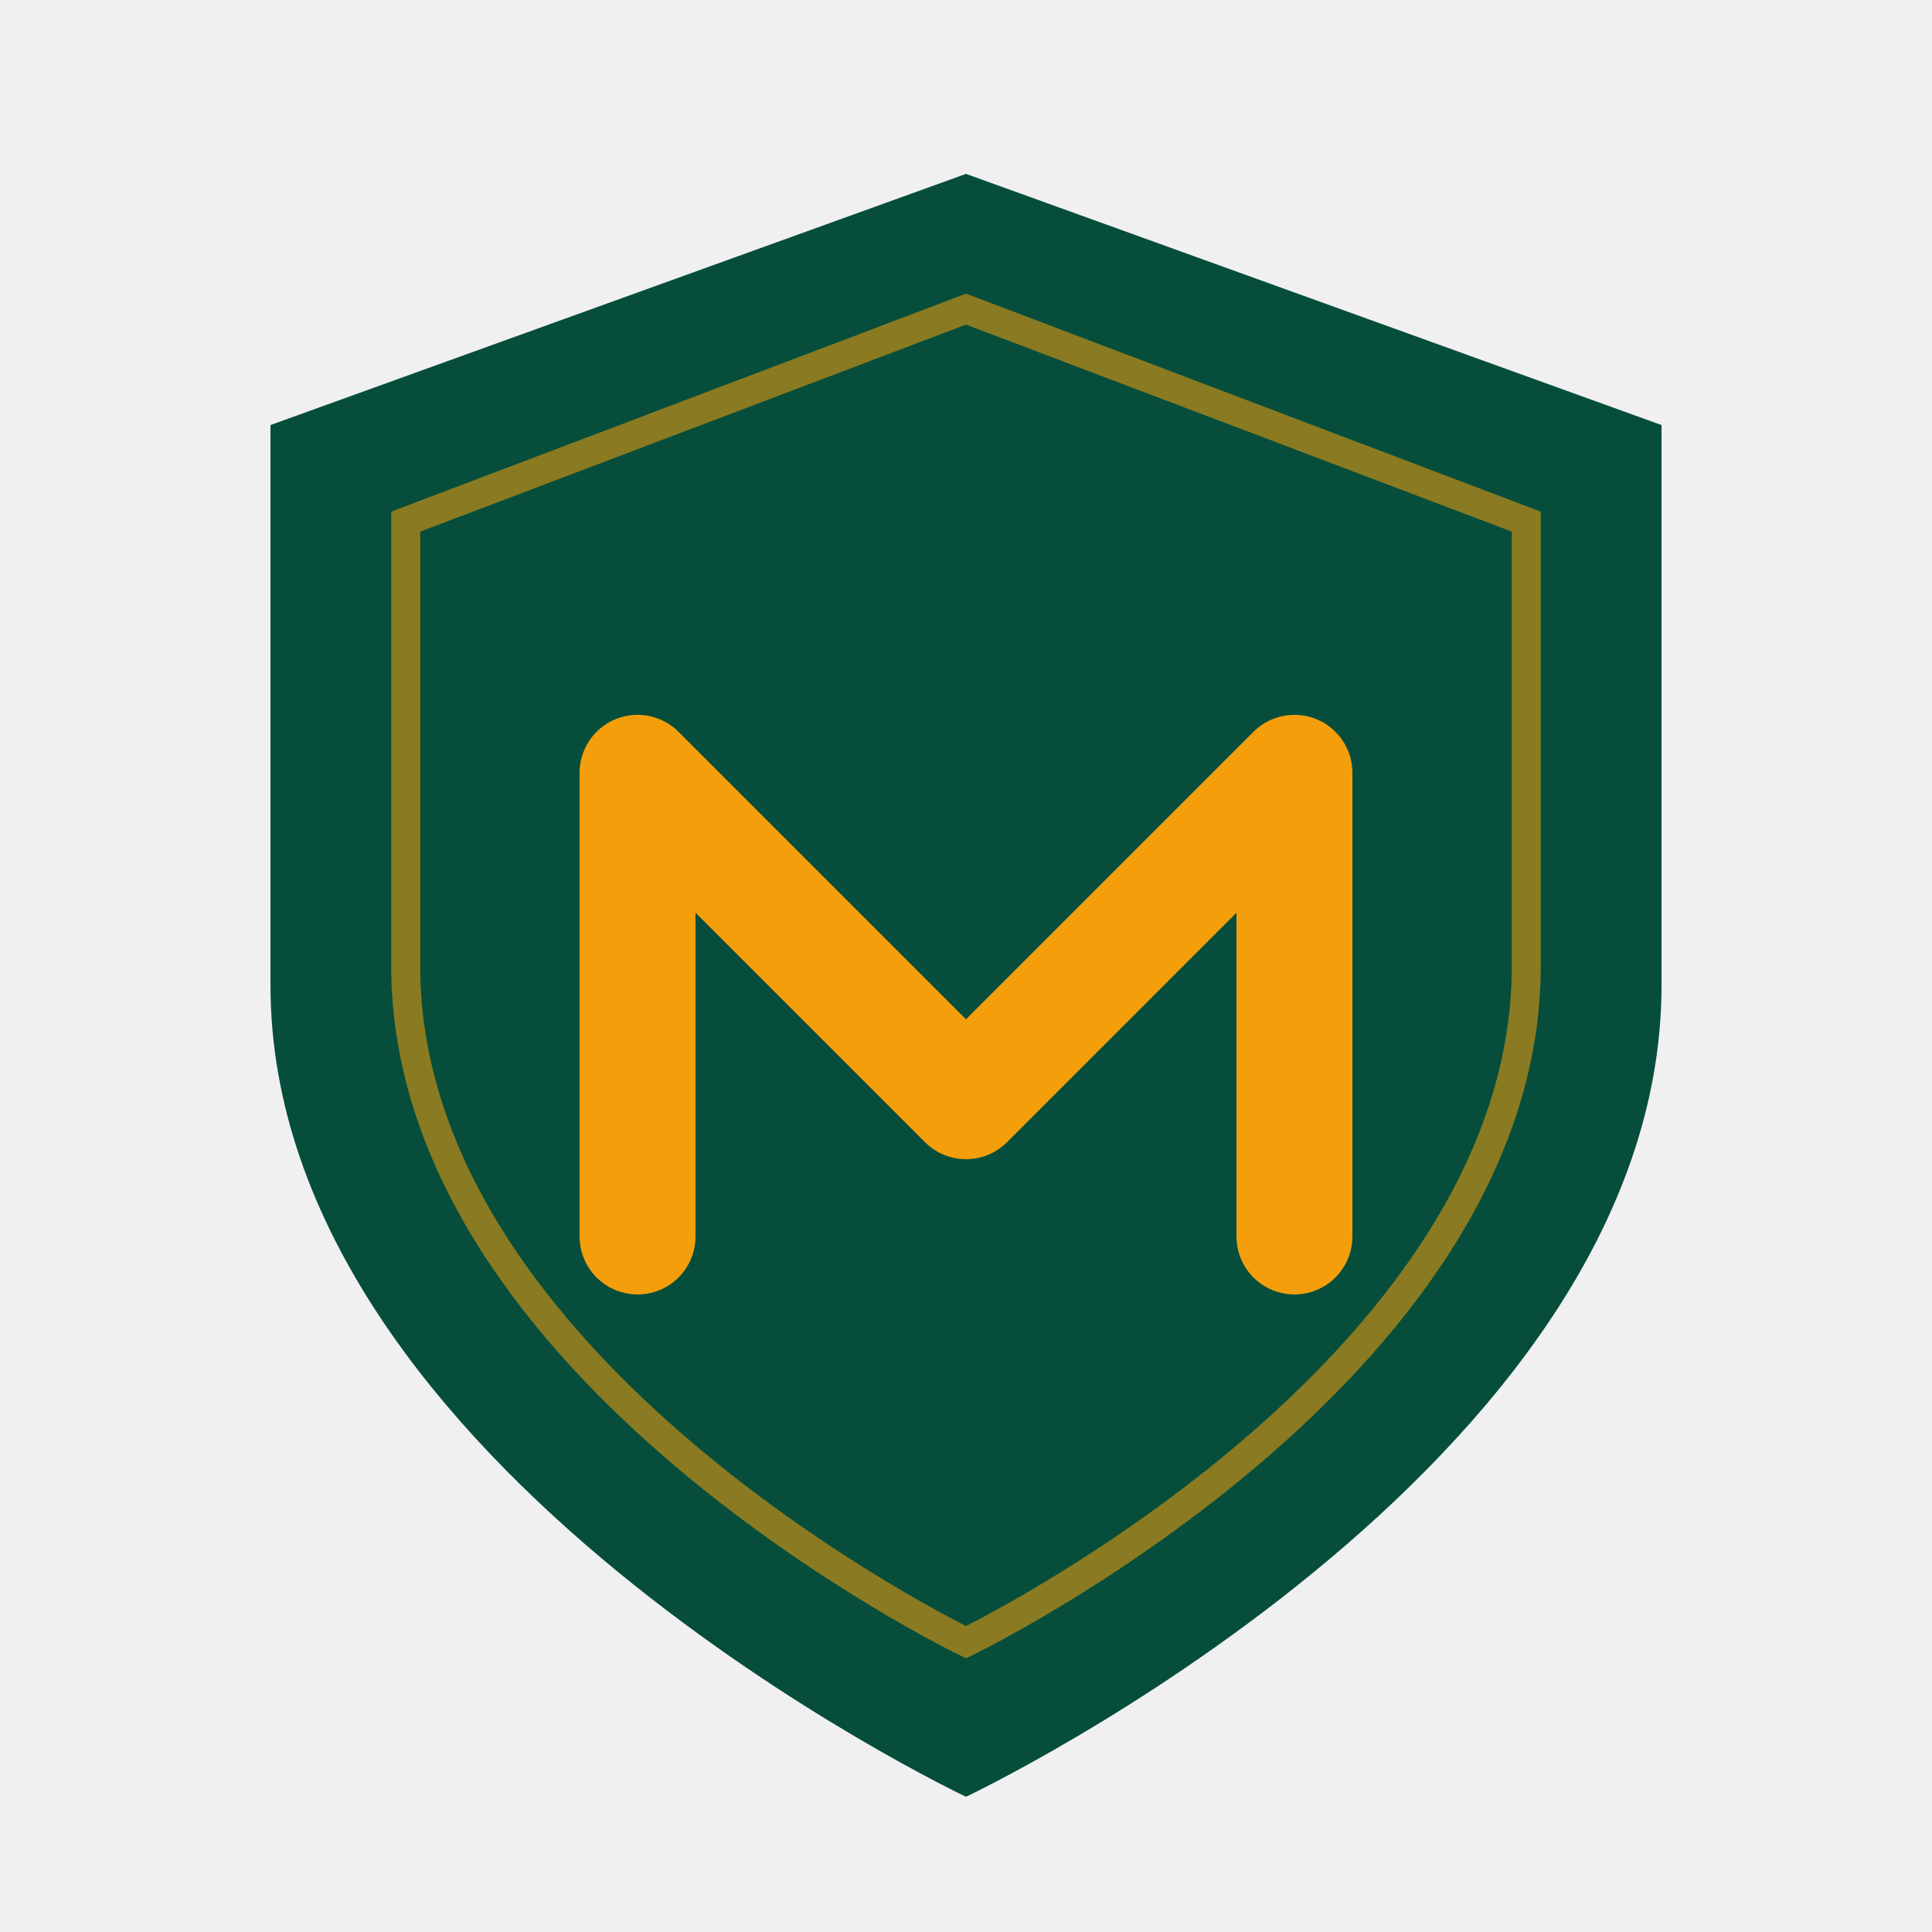
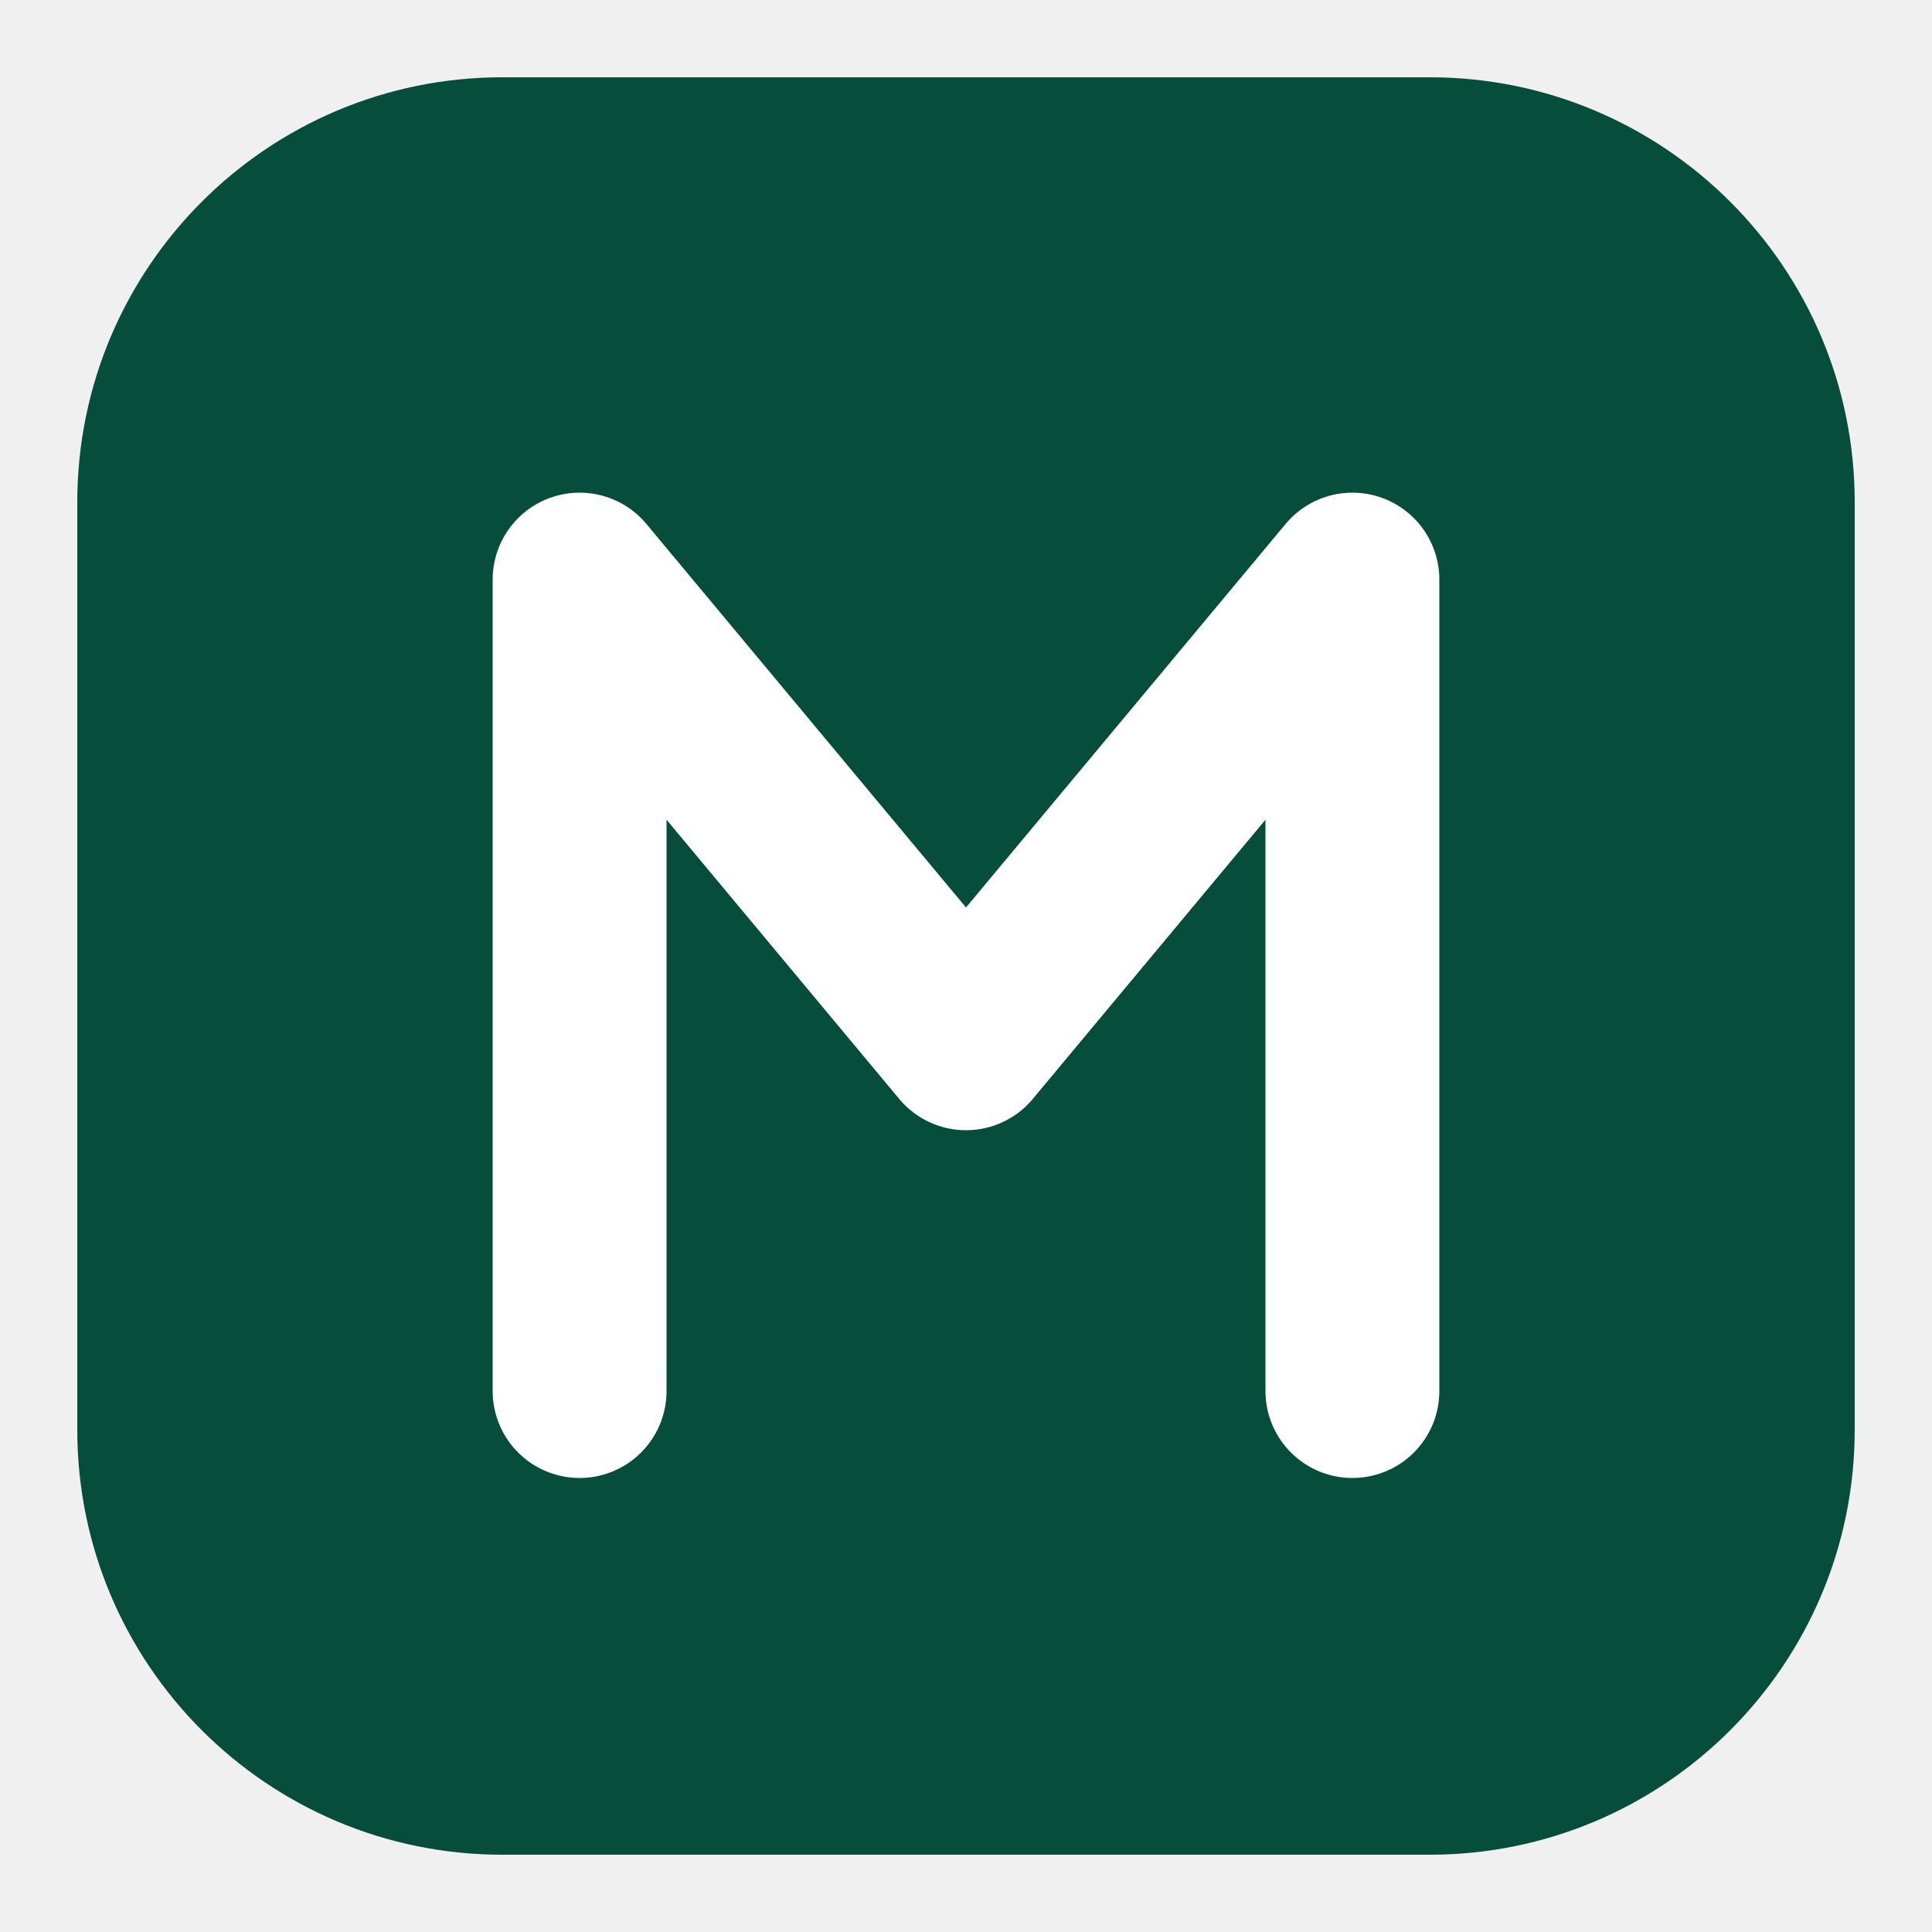
- <svg xmlns="http://www.w3.org/2000/svg" viewBox="0 0 100 100" fill="none">
-   <path d="M50 9 L86 22 V51 C86 76 50 93 50 93 C50 93 14 76 14 51 V22 Z" fill="#064E3B" />
-   <path d="M50 16 L79 27 V50 C79 71 50 85 50 85 C50 85 21 71 21 50 V27 Z" stroke="#F59E0B" stroke-width="1.5" stroke-opacity="0.55" fill="none" />
-   <path d="M33 64 V40 L50 57 L67 40 V64" stroke="#F59E0B" stroke-width="6" stroke-linecap="round" stroke-linejoin="round" fill="none" />
+ <svg xmlns="http://www.w3.org/2000/svg" viewBox="0 0 100 100">
+   <rect x="4" y="4" width="92" height="92" rx="22" fill="#064E3B" />
+   <path d="M30 72 V30 L50 54 L70 30 V72" fill="none" stroke="#FFFFFF" stroke-width="9" stroke-linecap="round" stroke-linejoin="round" />
</svg>
